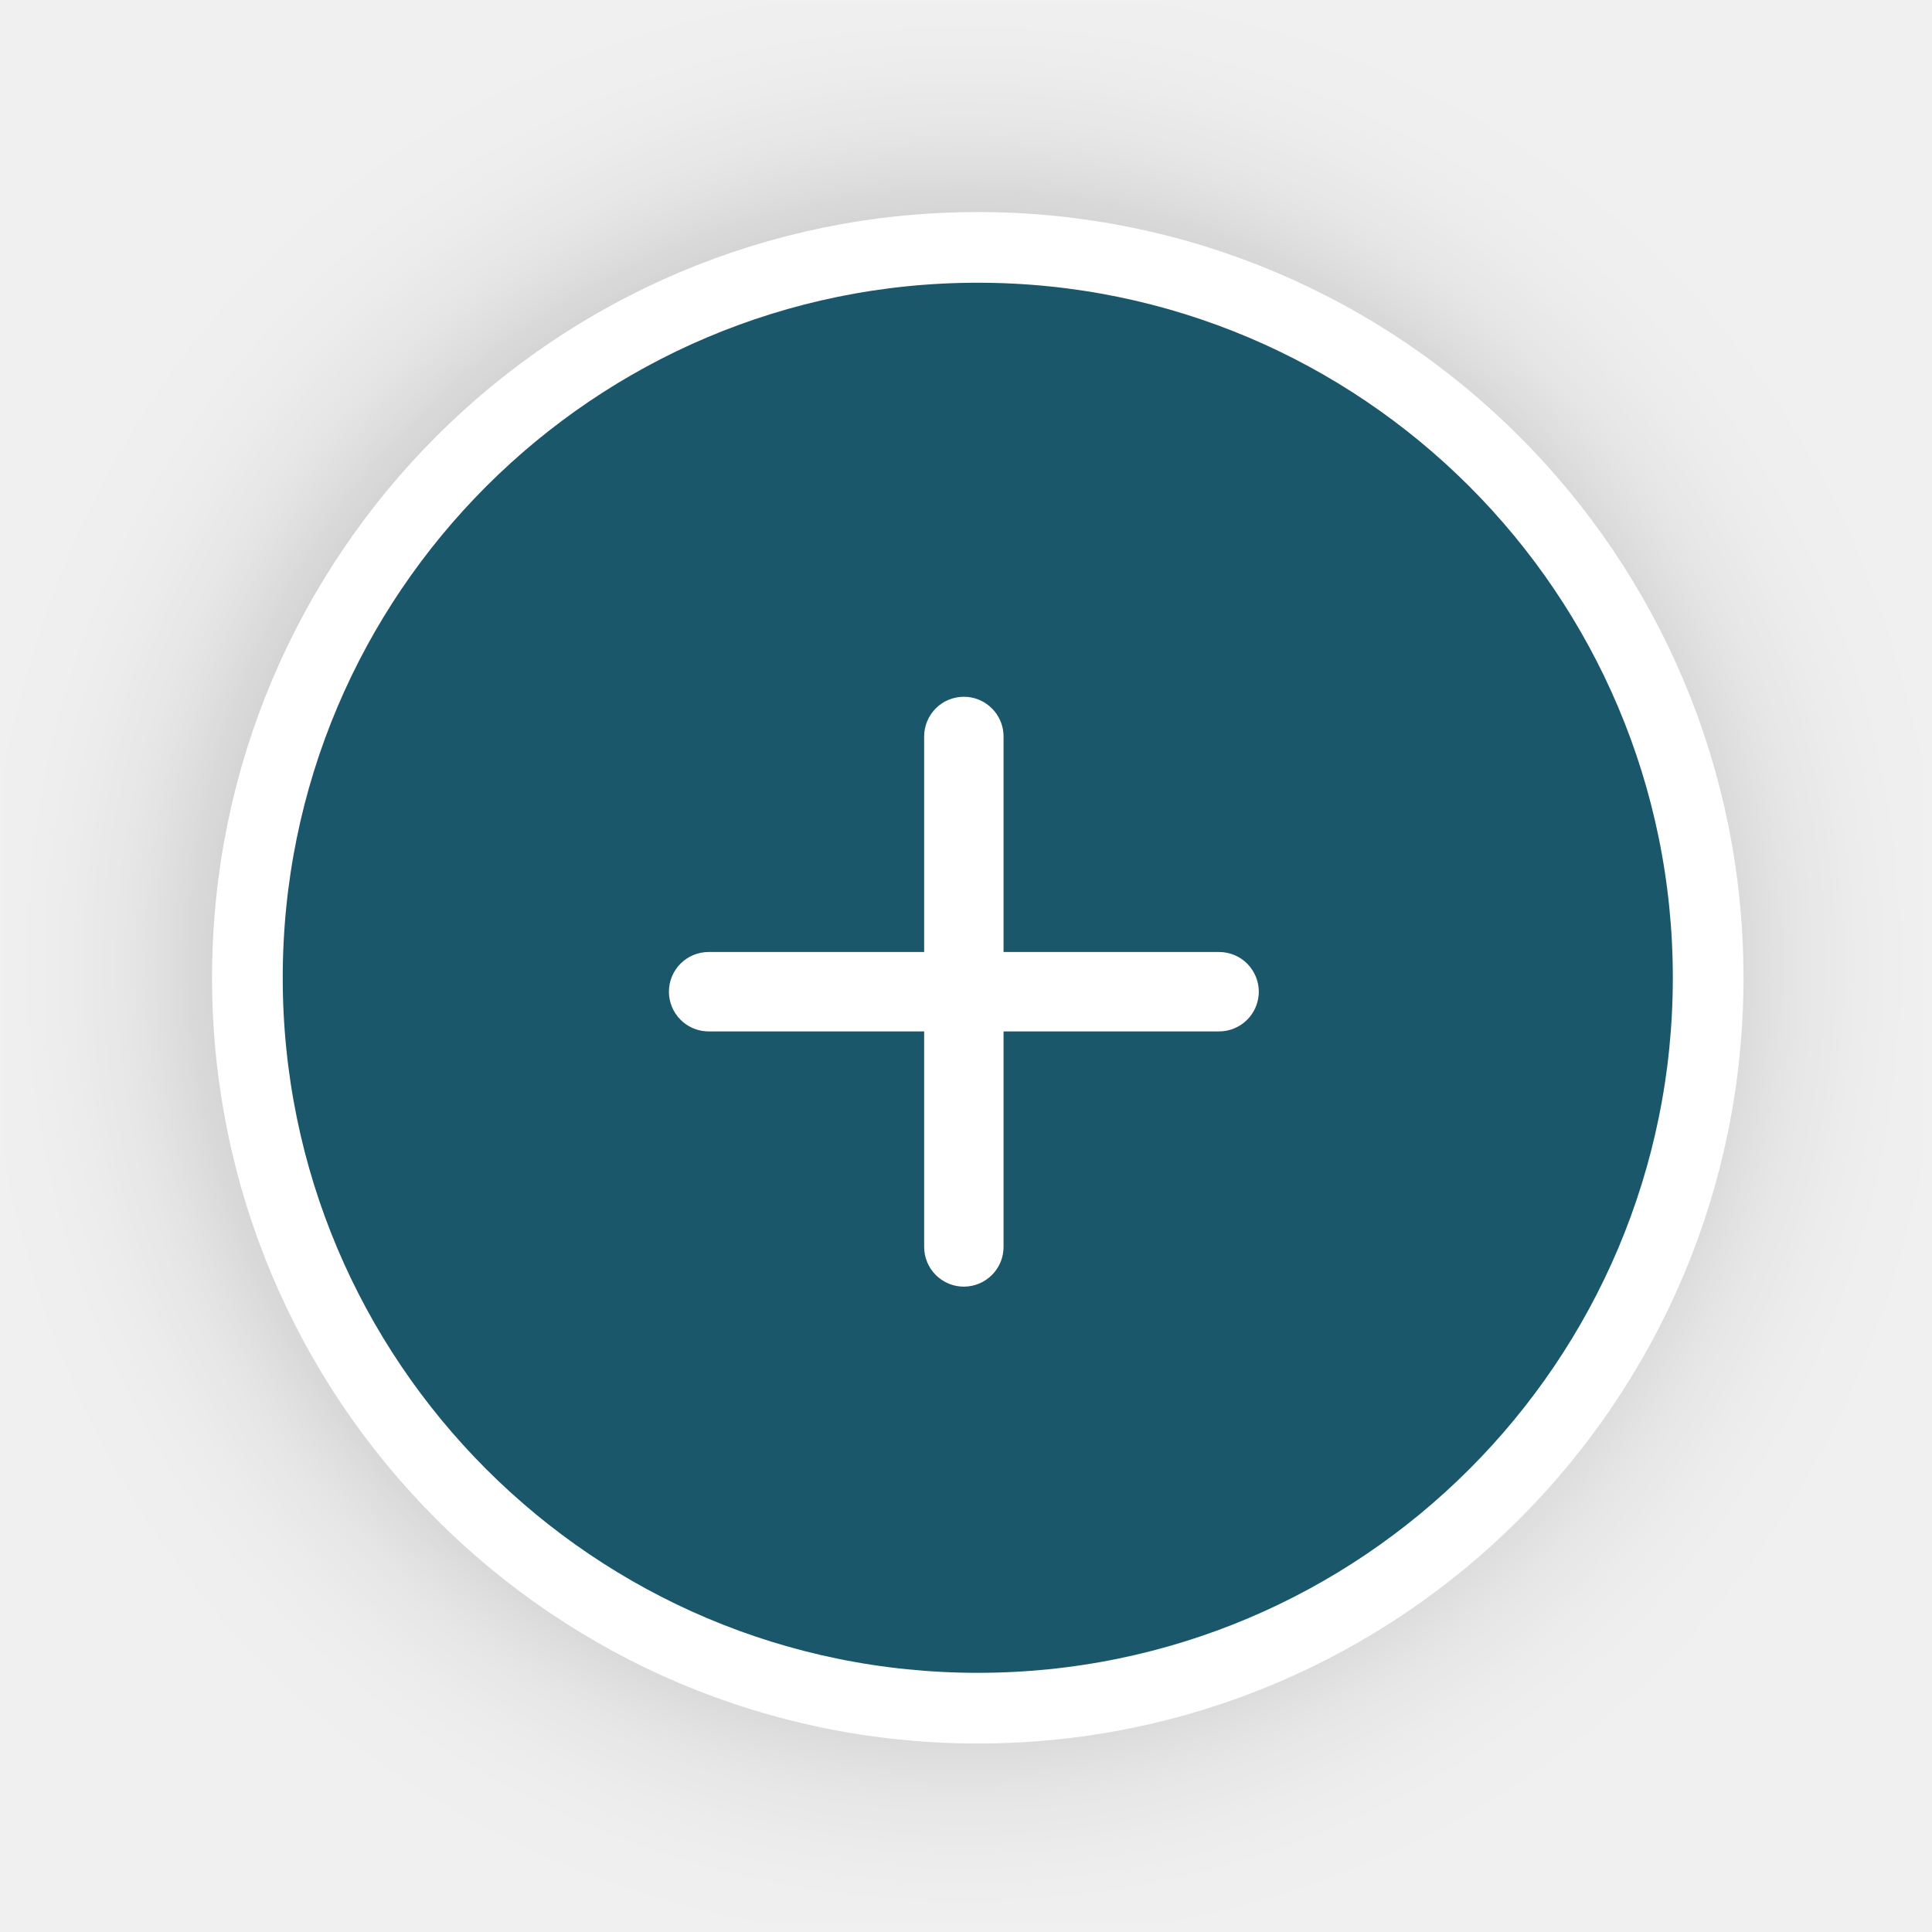
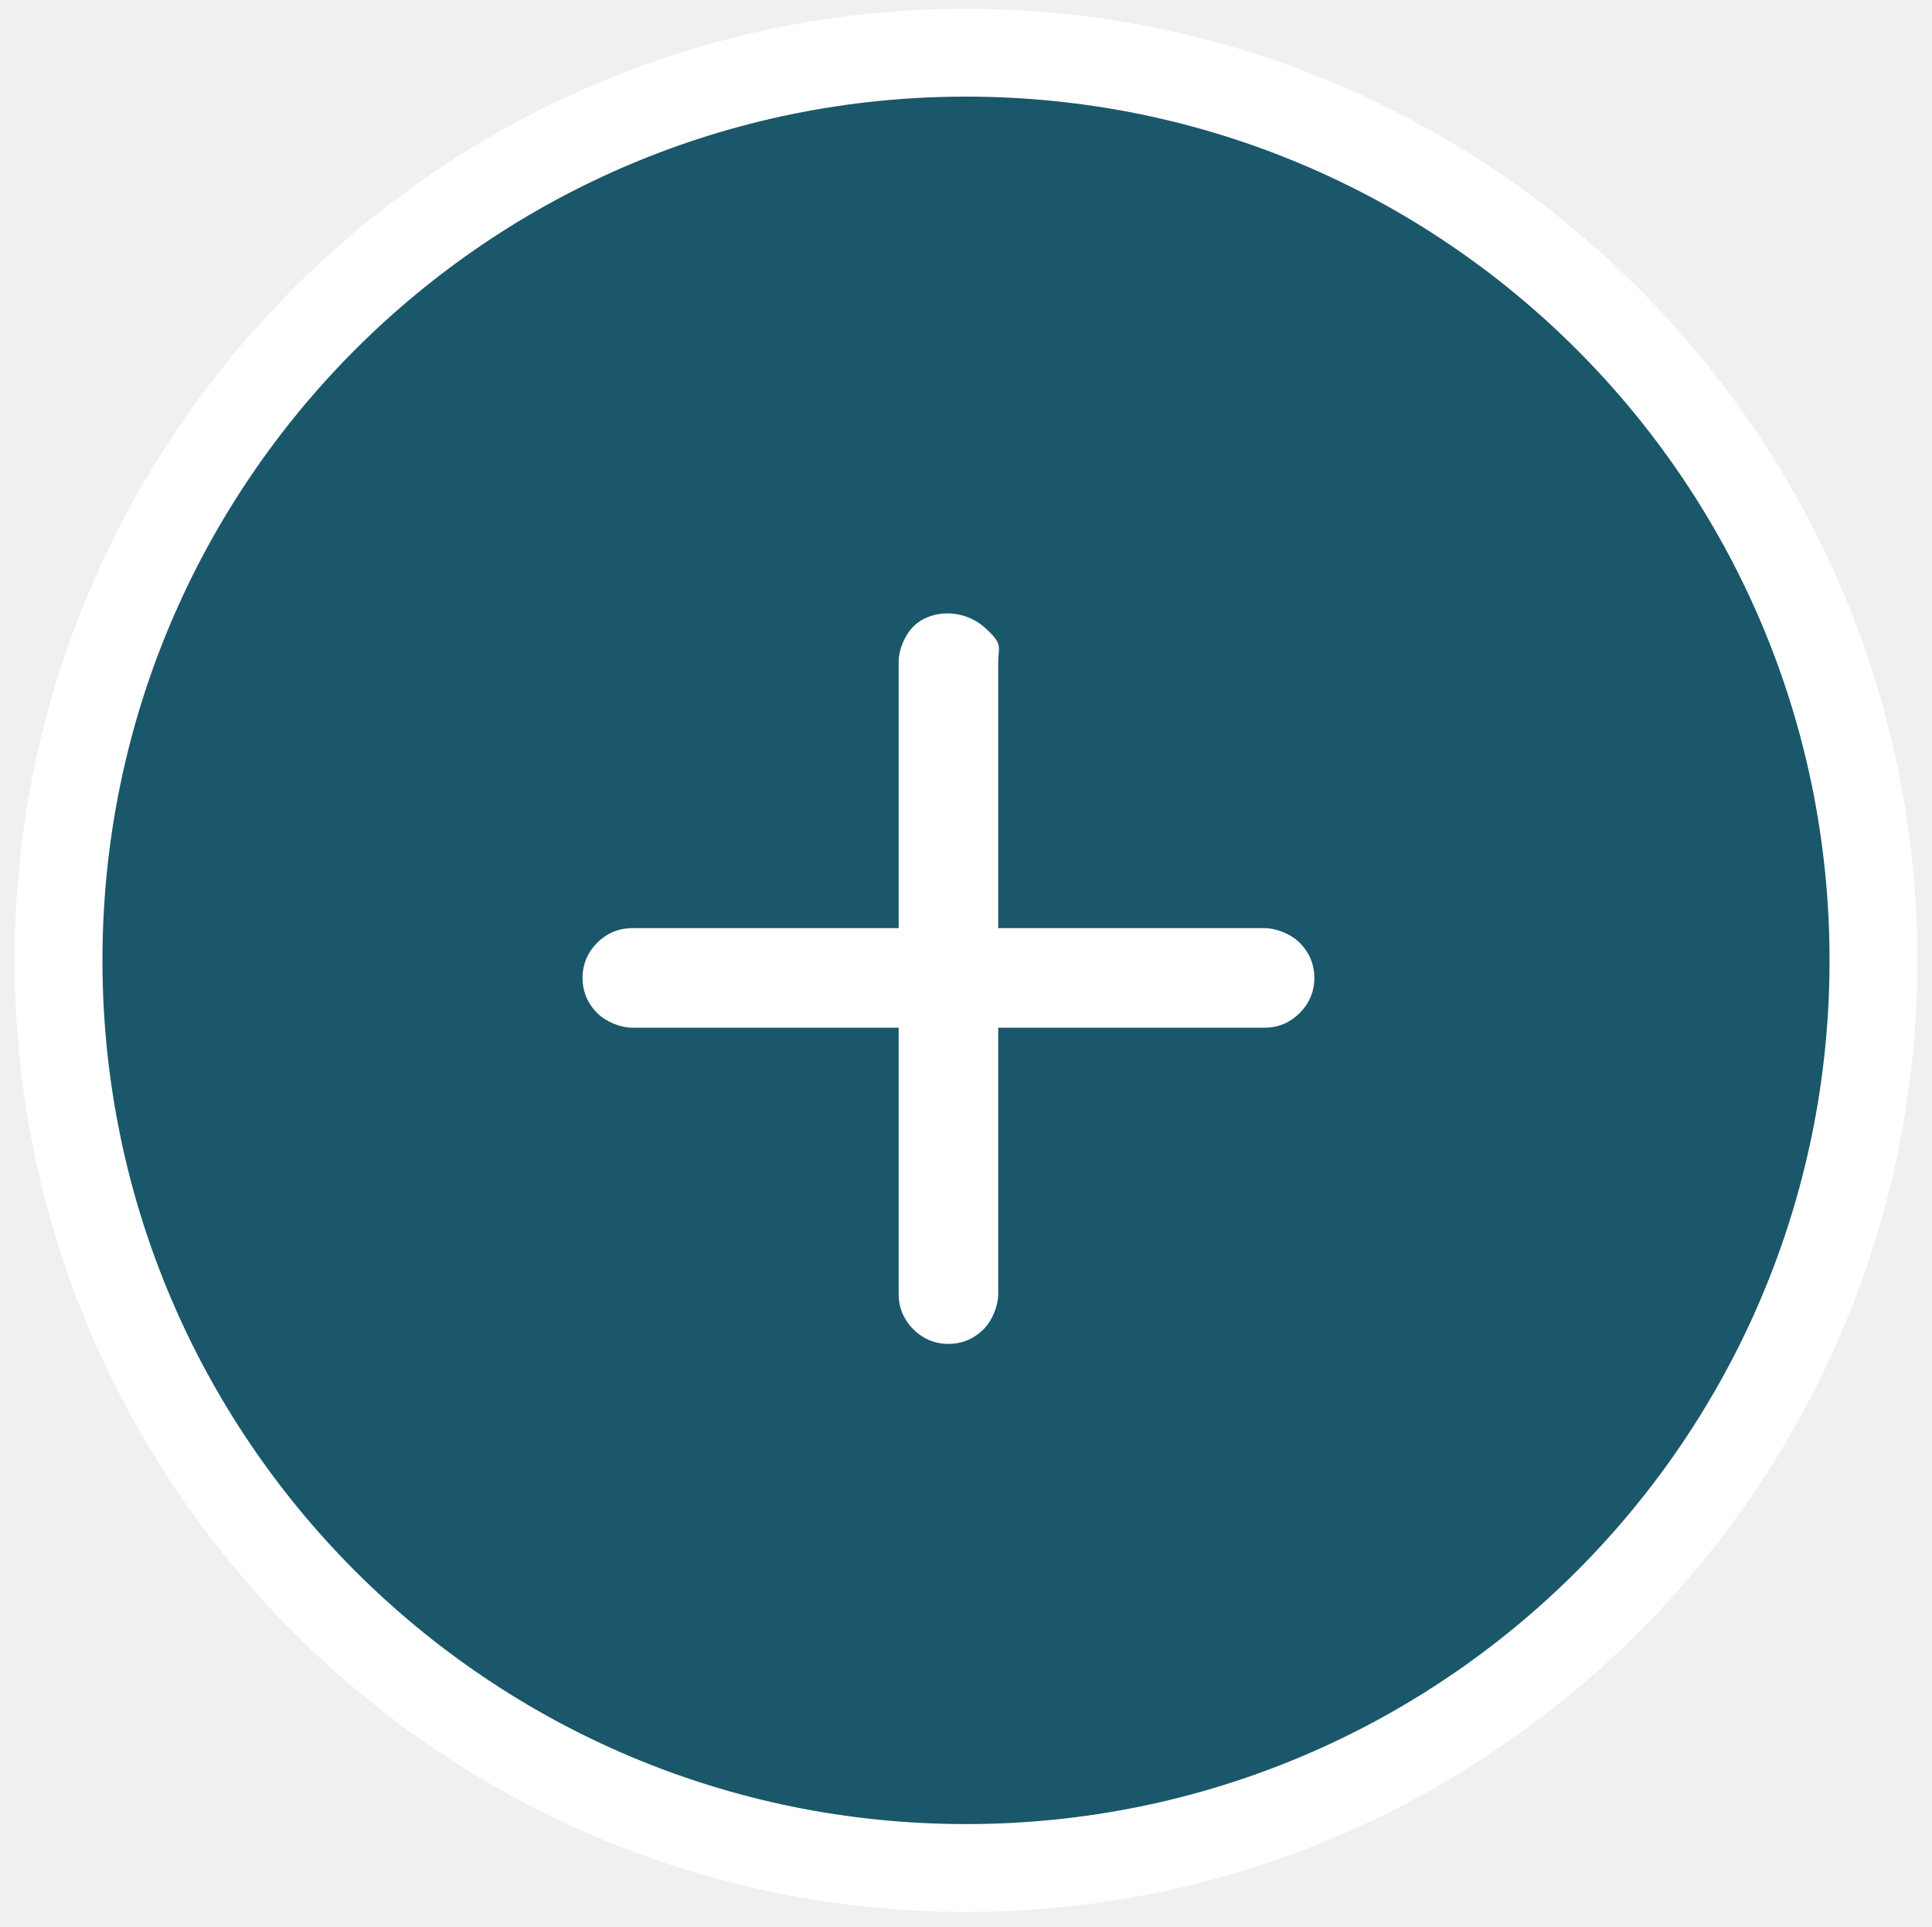
- <svg xmlns="http://www.w3.org/2000/svg" width="82" height="82" viewBox="0 0 82 82" fill="none">
-   <g id="Add new">
-     <g id="glow" opacity="0.3" filter="url(#filter0_f_182_463)">
-       <circle cx="40.909" cy="40.909" r="30.727" fill="black" />
-     </g>
-     <circle id="BG" cx="41.5" cy="41.5" r="31" fill="#1A576A" stroke="white" stroke-width="3" />
-     <path id="Vector" d="M41.041 29.929C41.346 29.959 41.633 30.095 41.852 30.314L41.941 30.411C42.136 30.649 42.244 30.947 42.244 31.257V40.756H51.742C52.096 40.756 52.436 40.896 52.687 41.147L52.774 41.245C52.969 41.483 53.077 41.781 53.077 42.091C53.077 42.401 52.969 42.699 52.774 42.937L52.687 43.034C52.436 43.285 52.096 43.426 51.742 43.426H42.244V52.924C42.244 53.234 42.136 53.532 41.941 53.77L41.852 53.868C41.602 54.118 41.263 54.259 40.909 54.259C40.599 54.259 40.301 54.151 40.063 53.956L39.965 53.868C39.715 53.618 39.574 53.278 39.574 52.924V43.426H30.075C29.765 43.426 29.467 43.318 29.23 43.123L29.132 43.034C28.882 42.784 28.741 42.445 28.741 42.091C28.741 41.737 28.881 41.397 29.132 41.147C29.382 40.897 29.721 40.756 30.075 40.756H39.574V31.257C39.574 30.903 39.715 30.564 39.965 30.314C40.215 30.063 40.555 29.923 40.909 29.923L41.041 29.929Z" fill="white" stroke="white" stroke-width="0.7" />
+ <svg xmlns="http://www.w3.org/2000/svg" id="Layer_1" version="1.1" viewBox="0 0 66 65.8">
+   <g>
+     <circle cx="33" cy="32.8" r="31" fill="#1a576a" />
+     <path d="M33,65.3C15.1,65.3.5,50.7.5,32.8S15.1.3,33,.3s32.5,14.6,32.5,32.5-14.6,32.5-32.5,32.5ZM33,3.3C16.7,3.3,3.5,16.5,3.5,32.8s13.2,29.5,29.5,29.5,29.5-13.2,29.5-29.5S49.3,3.3,33,3.3Z" fill="#fff" />
  </g>
-   <defs>
-     <filter id="filter0_f_182_463" x="0.182" y="0.182" width="81.455" height="81.455" filterUnits="userSpaceOnUse" color-interpolation-filters="sRGB">
-       <feFlood flood-opacity="0" result="BackgroundImageFix" />
-       <feBlend mode="normal" in="SourceGraphic" in2="BackgroundImageFix" result="shape" />
-       <feGaussianBlur stdDeviation="5" result="effect1_foregroundBlur_182_463" />
-     </filter>
-   </defs>
+   <path d="M32.4,45.9c-.5,0-.9-.2-1.2-.5-.3-.3-.5-.7-.5-1.2v-9.1h-9.1c-.4,0-.9-.2-1.2-.5-.3-.3-.5-.7-.5-1.2s.2-.9.5-1.2.7-.5,1.2-.5h9.1v-9.1c0-.4.2-.9.5-1.2.6-.6,1.7-.6,2.4,0s.5.7.5,1.2v9.1h9.1c.4,0,.9.2,1.2.5.3.3.5.7.5,1.2s-.2.9-.5,1.2c-.3.3-.7.5-1.2.5h-9.1v9.1c0,.4-.2.9-.5,1.2-.3.3-.7.5-1.2.5Z" fill="#fff" />
</svg>
